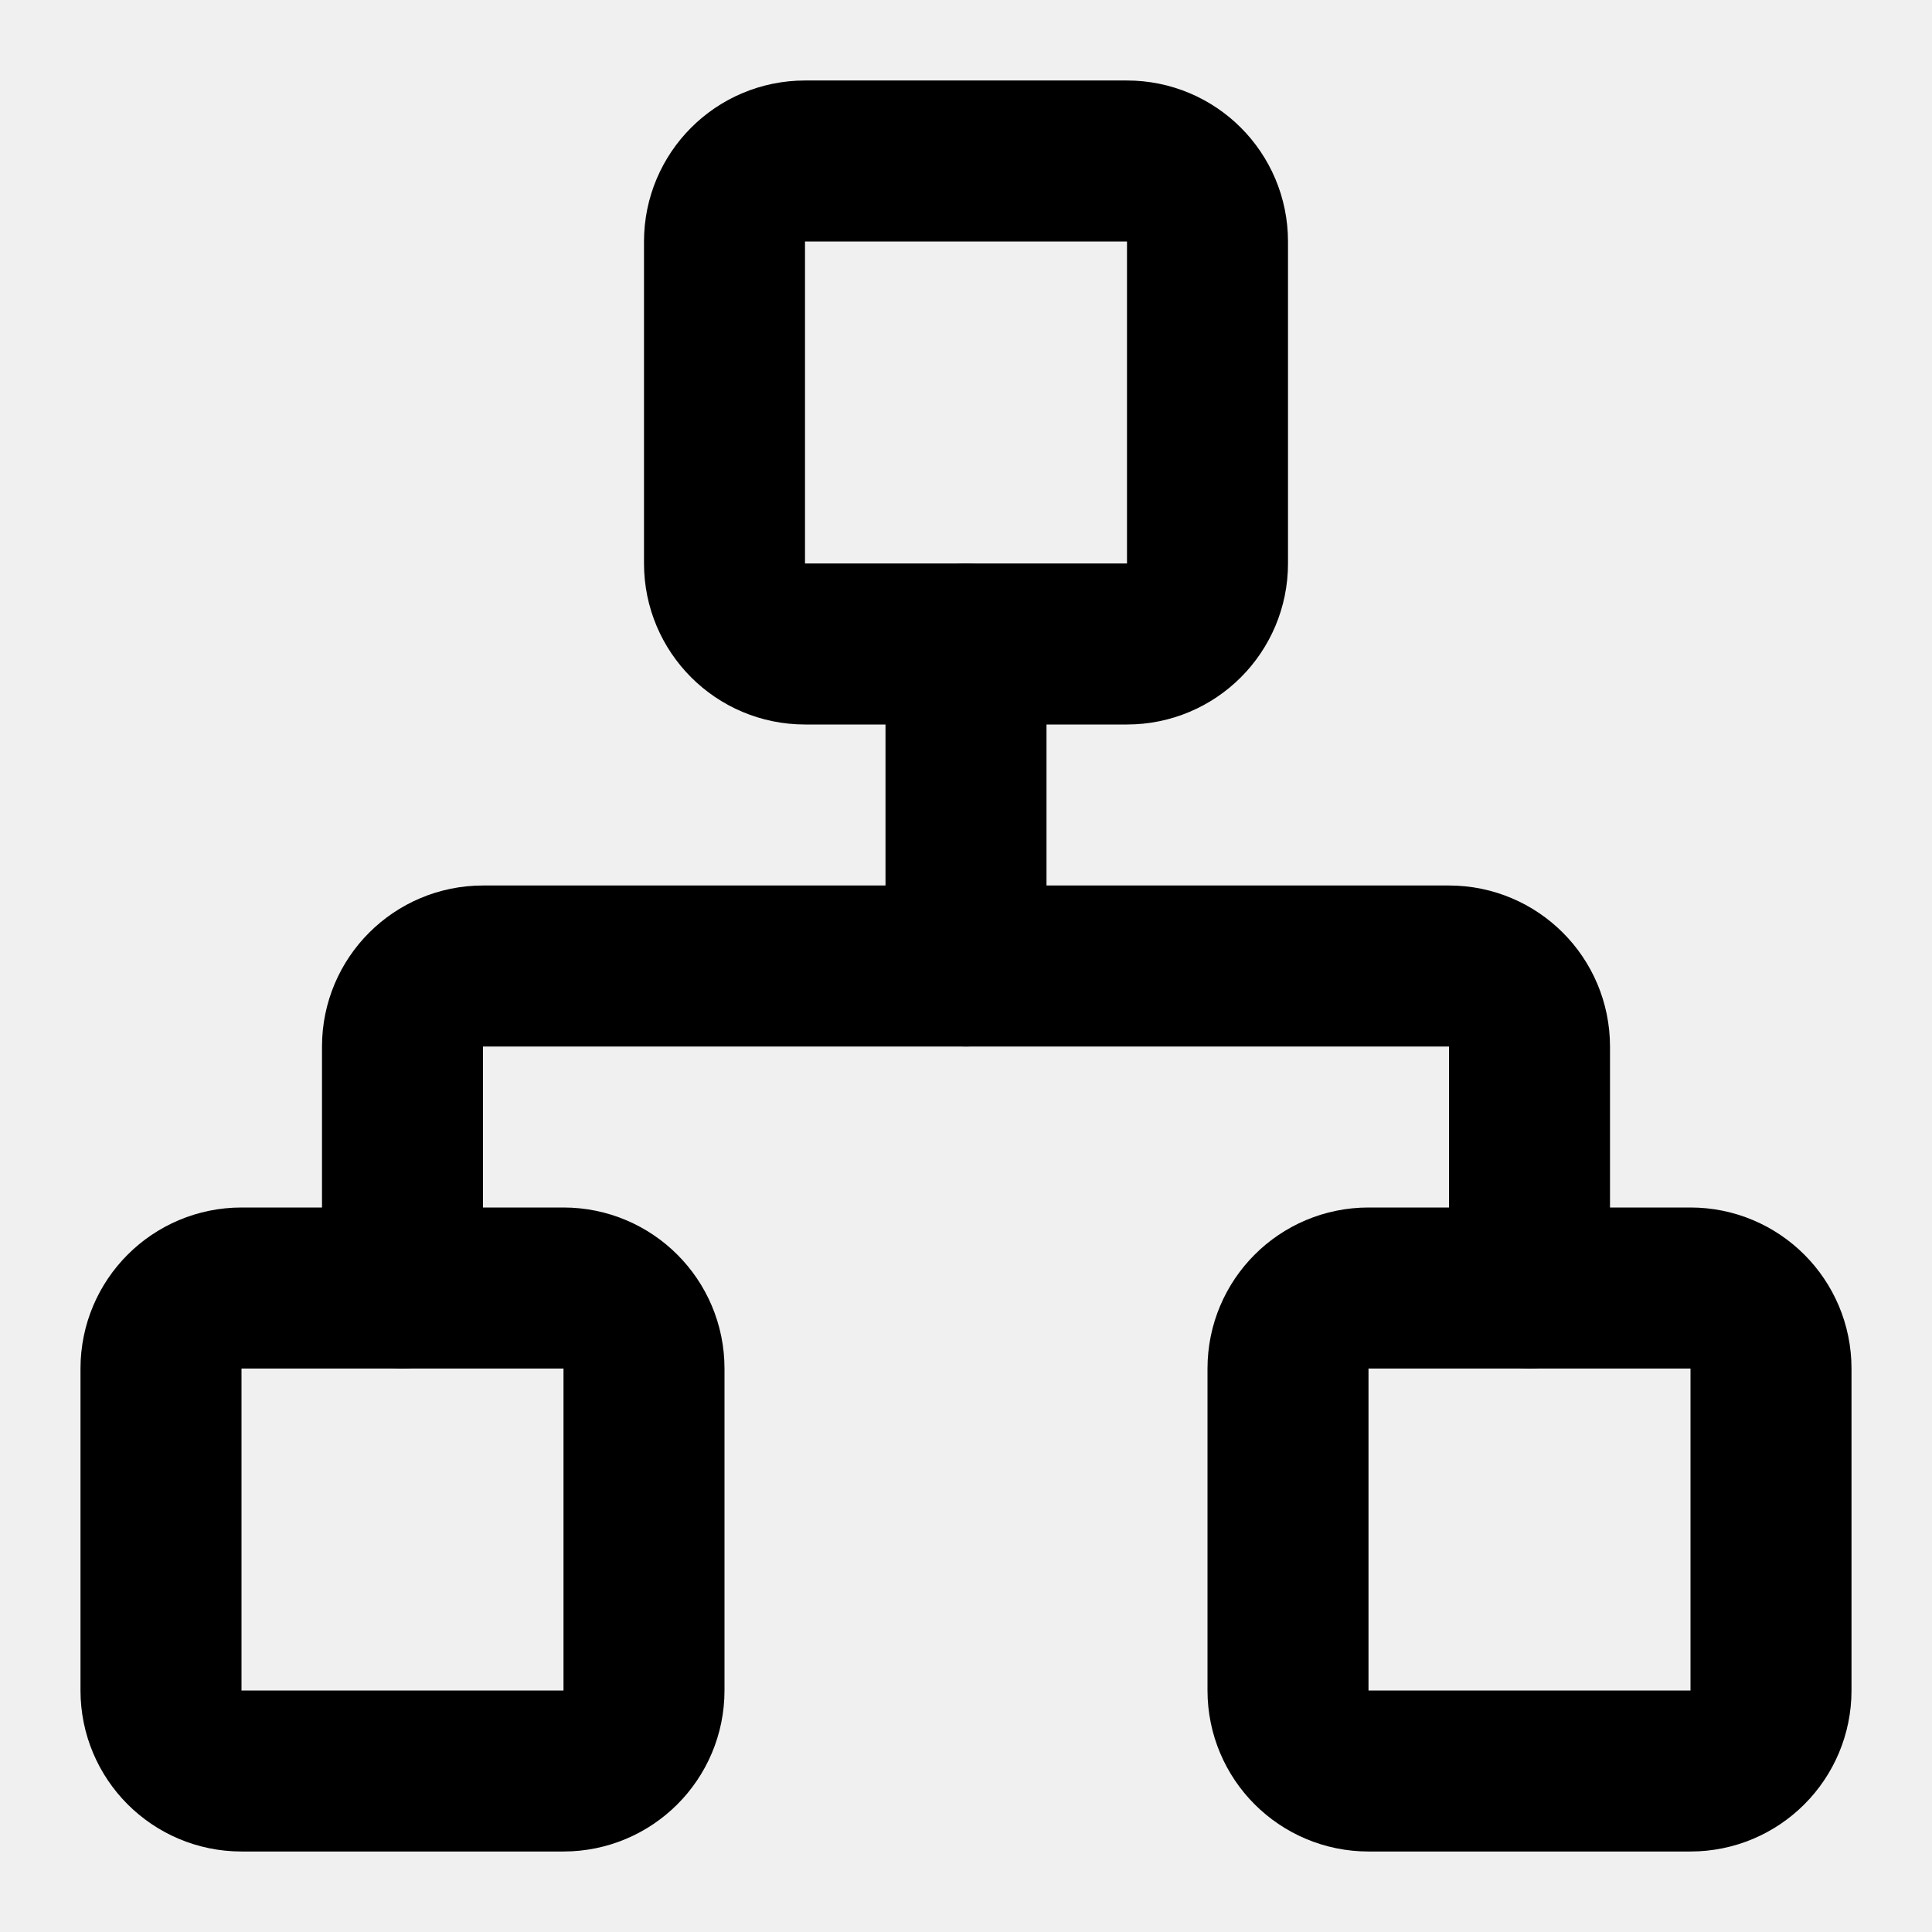
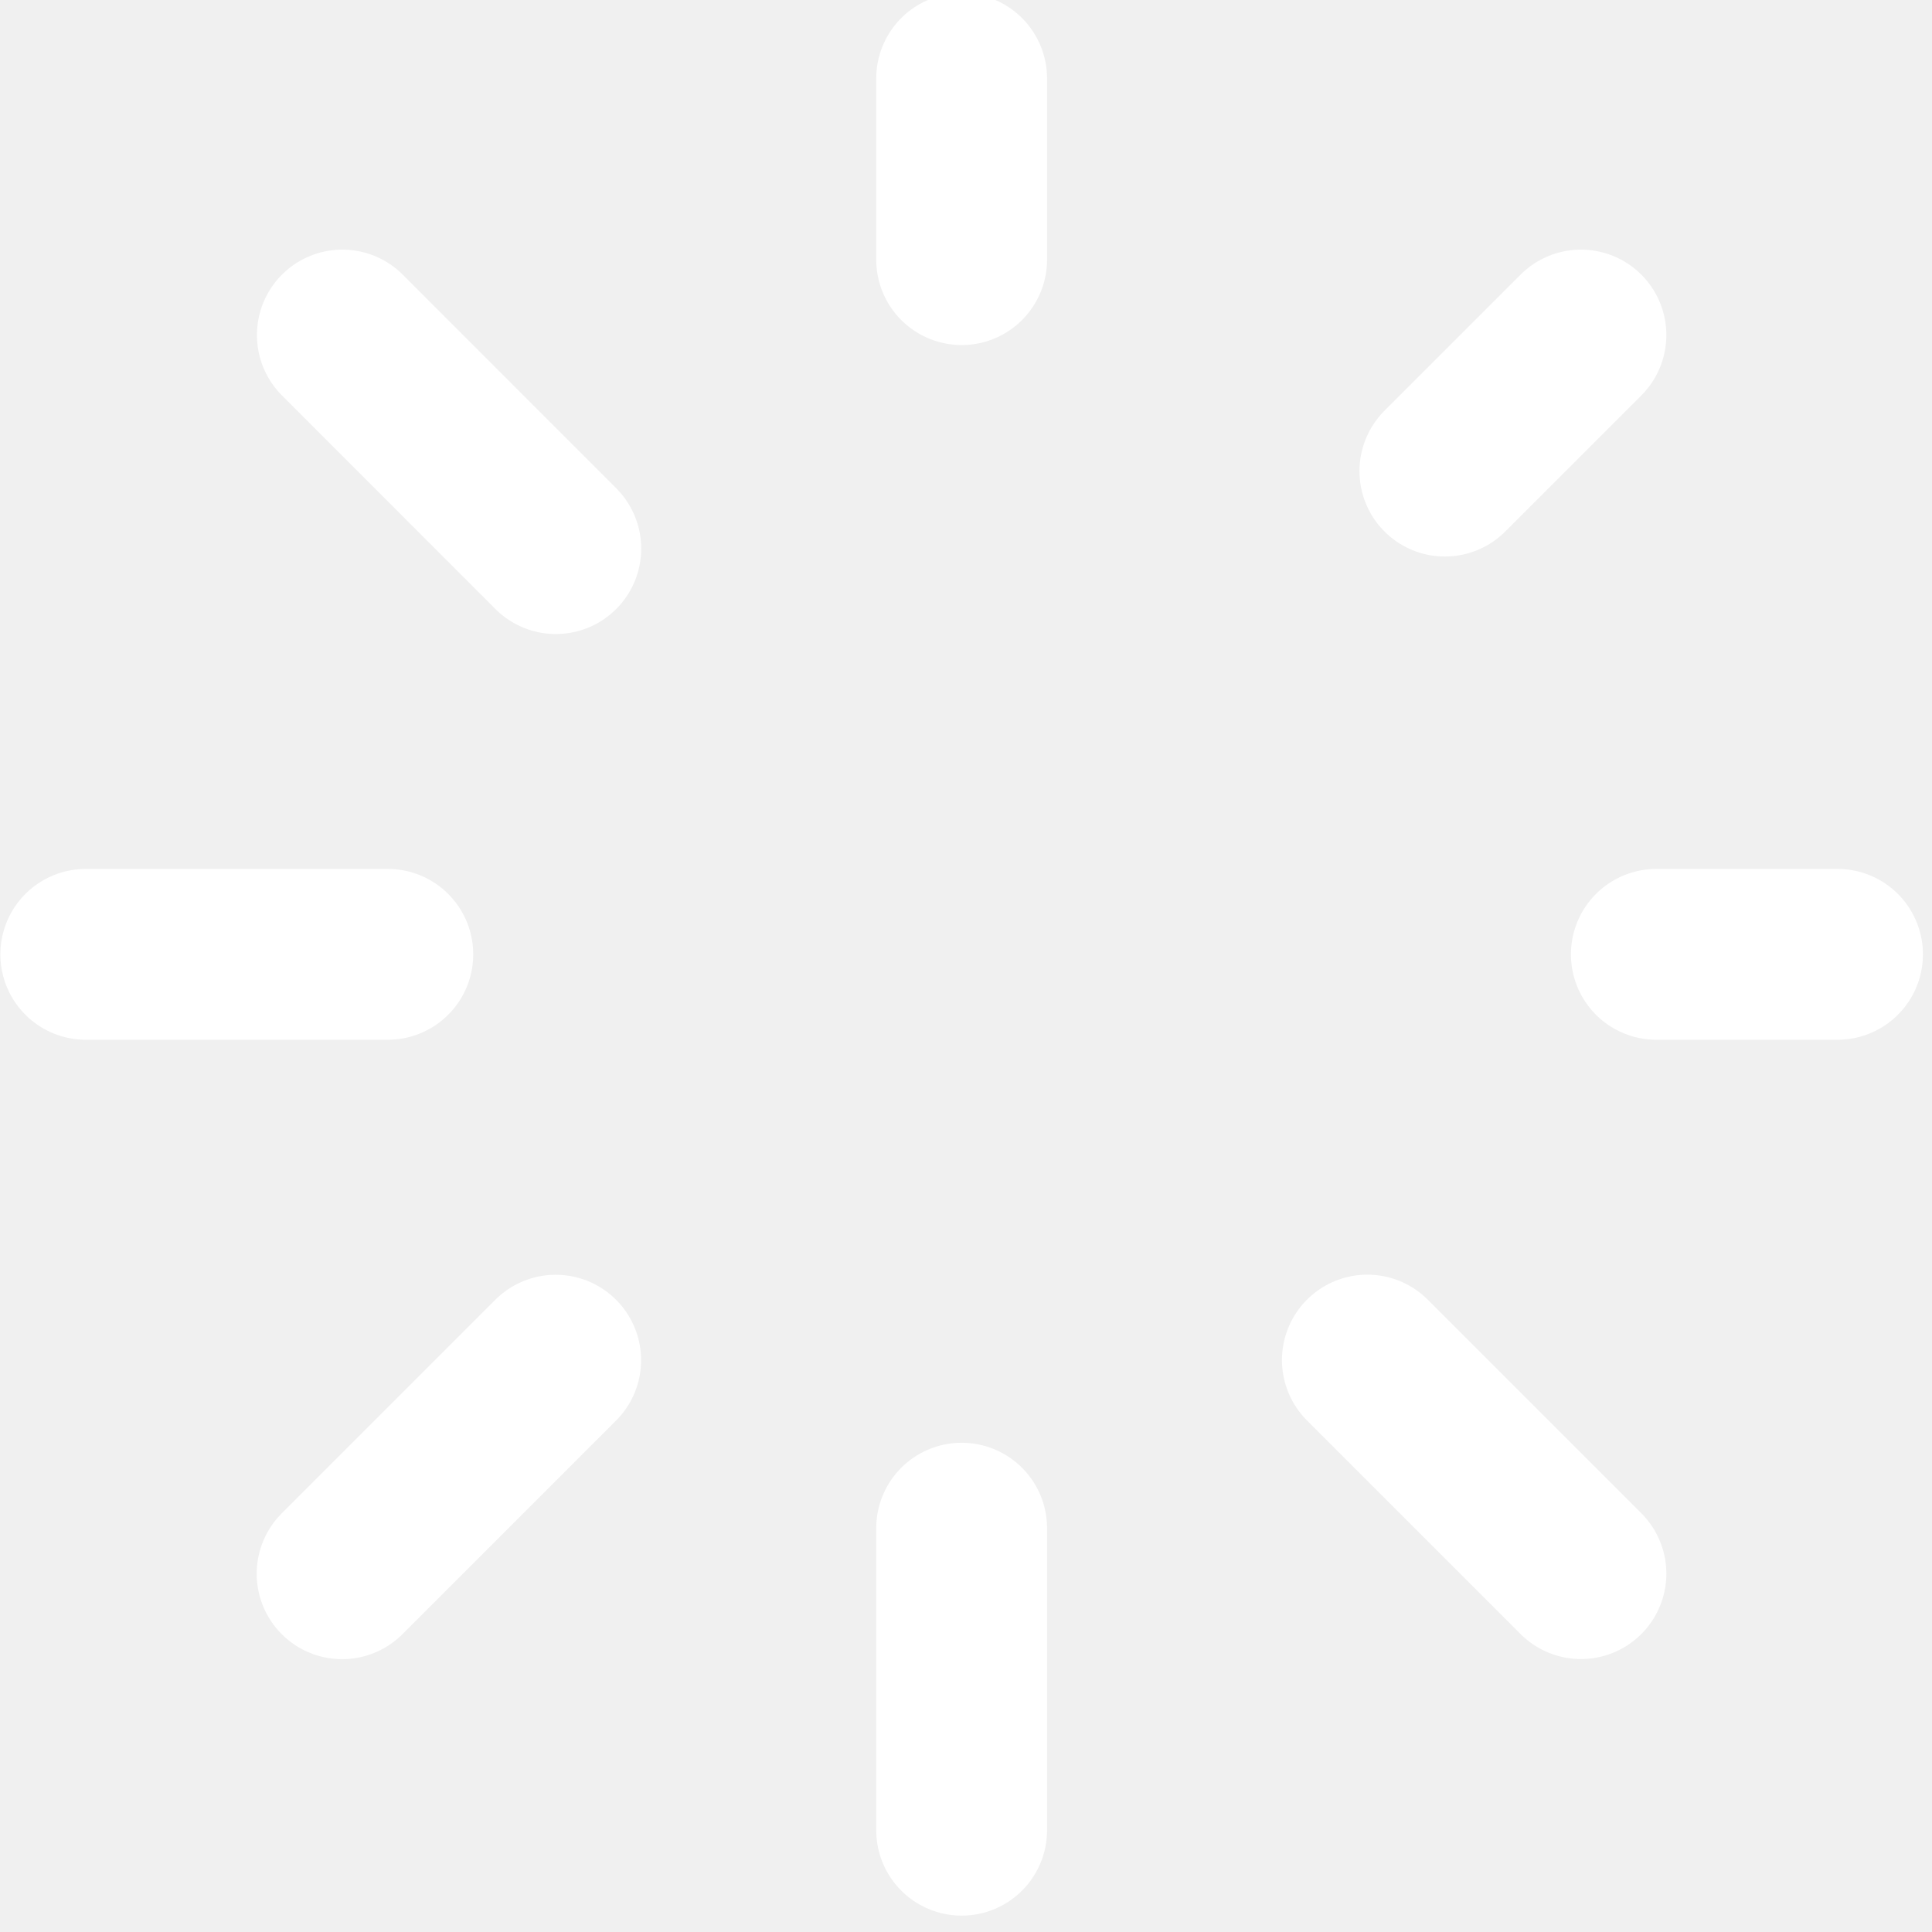
- <svg xmlns="http://www.w3.org/2000/svg" class="lucide lucide-network" width="24" height="24" viewBox="0 0 24 24" fill="none" stroke="currentColor" stroke-width="2" stroke-linecap="round" stroke-linejoin="round">
-   <rect x="16" y="16" width="6" height="6" rx="1" />
-   <rect x="2" y="16" width="6" height="6" rx="1" />
-   <rect x="9" y="2" width="6" height="6" rx="1" />
-   <path d="M5 16v-3a1 1 0 0 1 1-1h12a1 1 0 0 1 1 1v3" />
-   <path d="M12 12V8" />
+ <svg xmlns="http://www.w3.org/2000/svg" viewBox="0.1 0.1 16.4 16.4" fill="none">
+   <path d="M8.263 0.766V2.304M13.52 2.944L12.365 4.099M15.698 8.201H14.16M13.52 13.458L11.707 11.645M8.263 13.072V15.636M4.817 11.646L3.004 13.459M3.392 8.201H0.828M4.818 4.757L3.006 2.944" stroke="white" stroke-width="1.45" stroke-linecap="round" stroke-linejoin="round" />
</svg>
